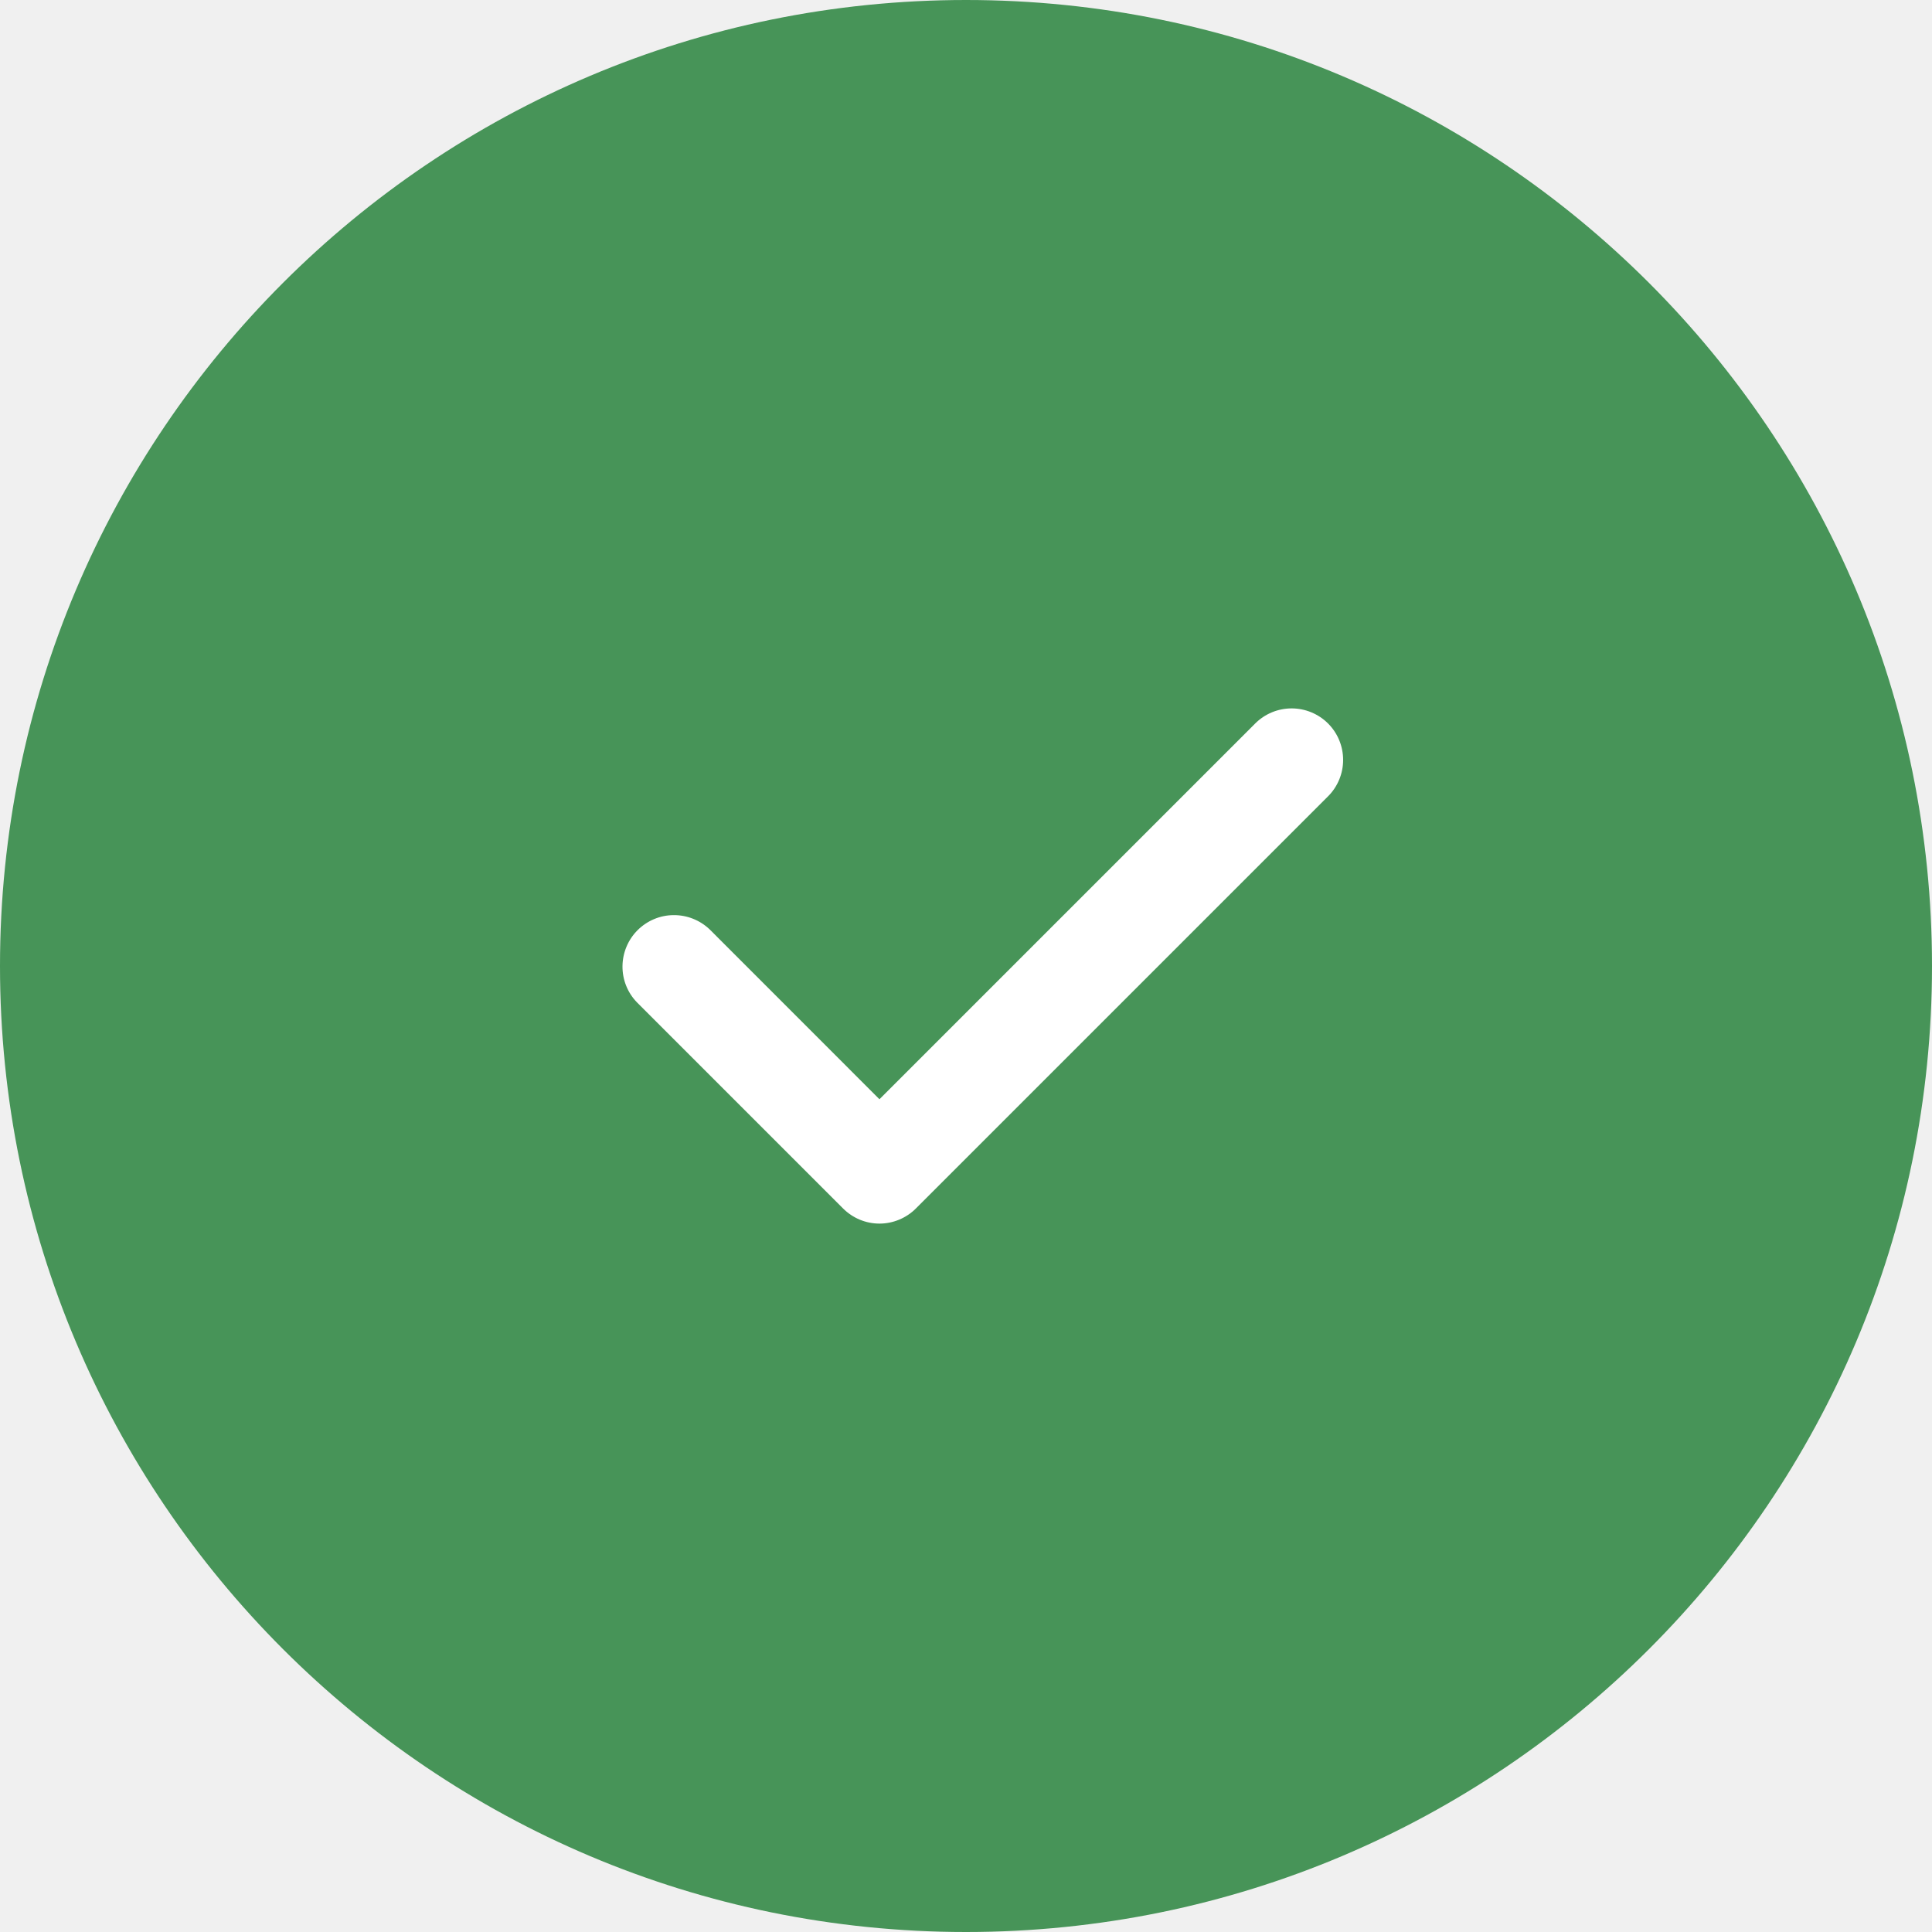
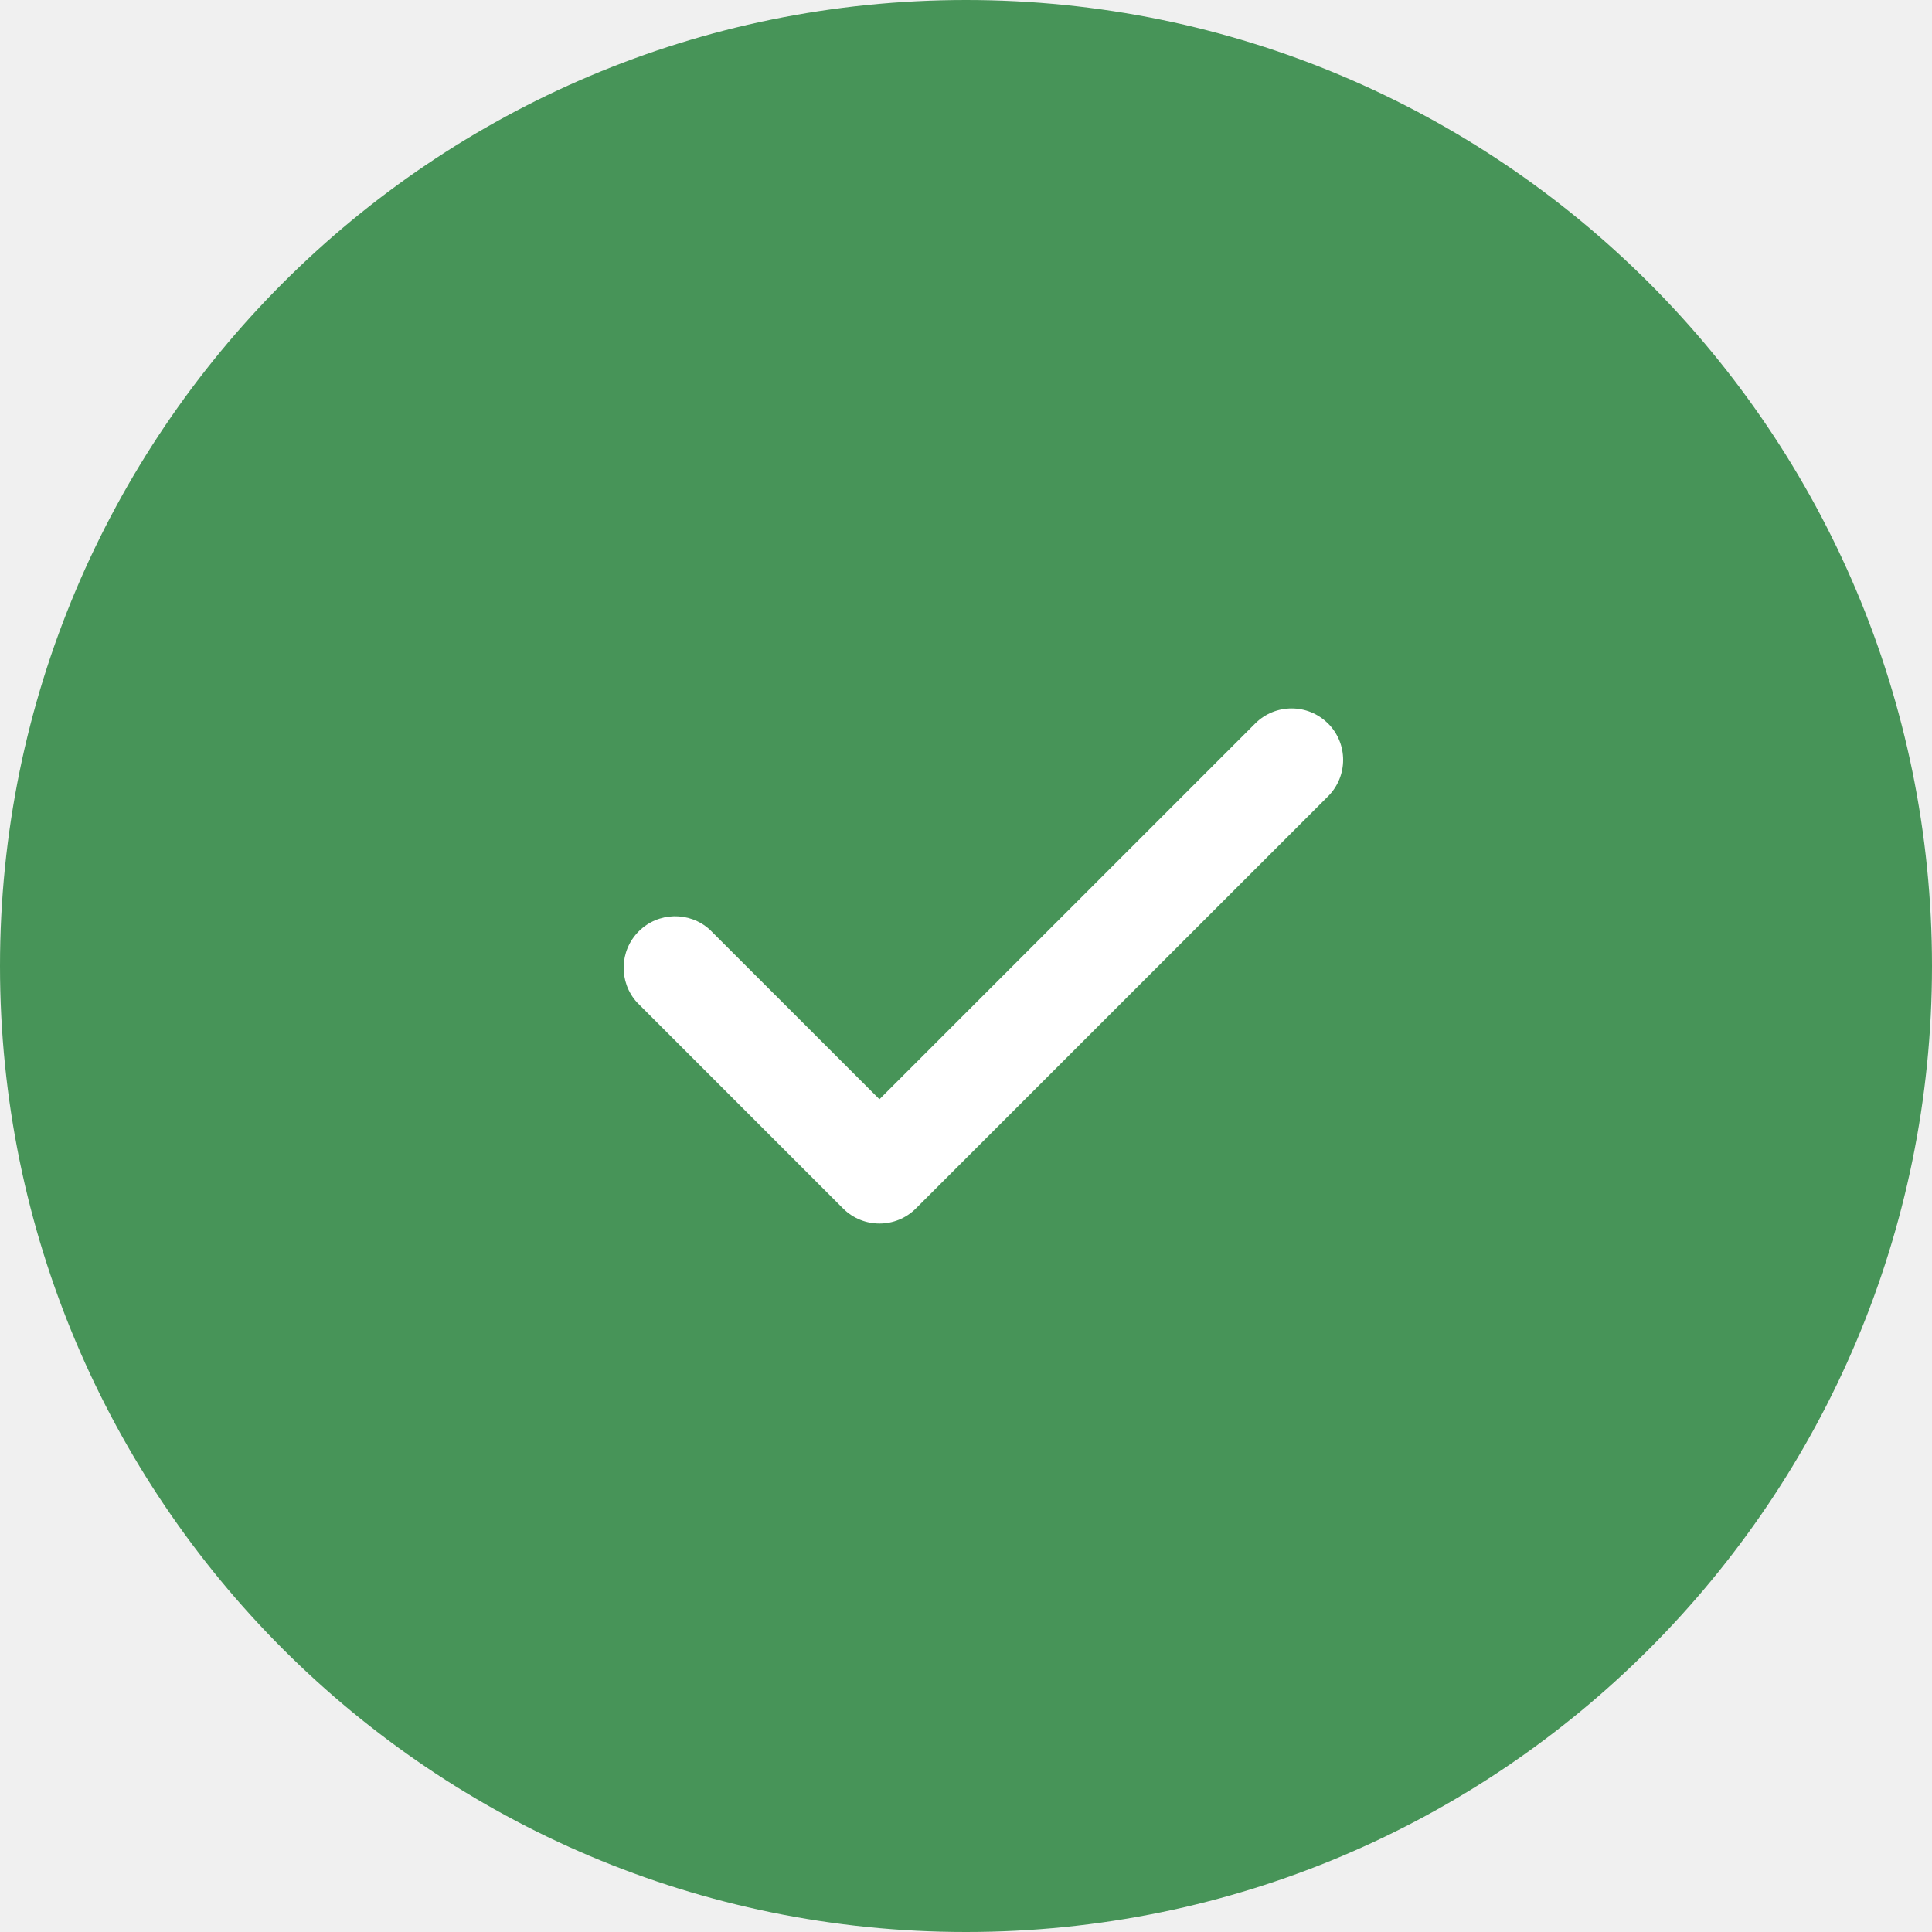
- <svg xmlns="http://www.w3.org/2000/svg" width="30" height="30" viewBox="0 0 30 30" fill="none">
+ <svg xmlns="http://www.w3.org/2000/svg" width="30" height="30" fill="none">
  <circle cx="15" cy="15" r="15" fill="#479458" />
-   <rect width="16" height="16" transform="translate(7 7)" fill="#479458" />
-   <path fill-rule="evenodd" clip-rule="evenodd" d="M20.622 11.234C20.772 11.384 20.856 11.588 20.856 11.8C20.856 12.012 20.772 12.215 20.622 12.365L14.222 18.765C14.072 18.915 13.868 19 13.656 19C13.444 19 13.241 18.915 13.091 18.765L9.891 15.565C9.745 15.415 9.664 15.213 9.666 15.003C9.668 14.793 9.752 14.592 9.9 14.444C10.049 14.296 10.249 14.211 10.459 14.21C10.669 14.208 10.871 14.289 11.022 14.434L13.656 17.069L19.491 11.234C19.641 11.084 19.844 11 20.056 11C20.268 11 20.472 11.084 20.622 11.234Z" fill="white" />
+   <path fill="#479458" d="M7 7h16v16H7z" />
+   <path fill-rule="evenodd" clip-rule="evenodd" d="M20.622 11.234a.8.8 0 010 1.131l-6.4 6.4a.8.8 0 01-1.131 0l-3.2-3.2a.8.8 0 011.13-1.13l2.635 2.634 5.835-5.835a.8.8 0 011.13 0z" fill="#fff" />
</svg>
